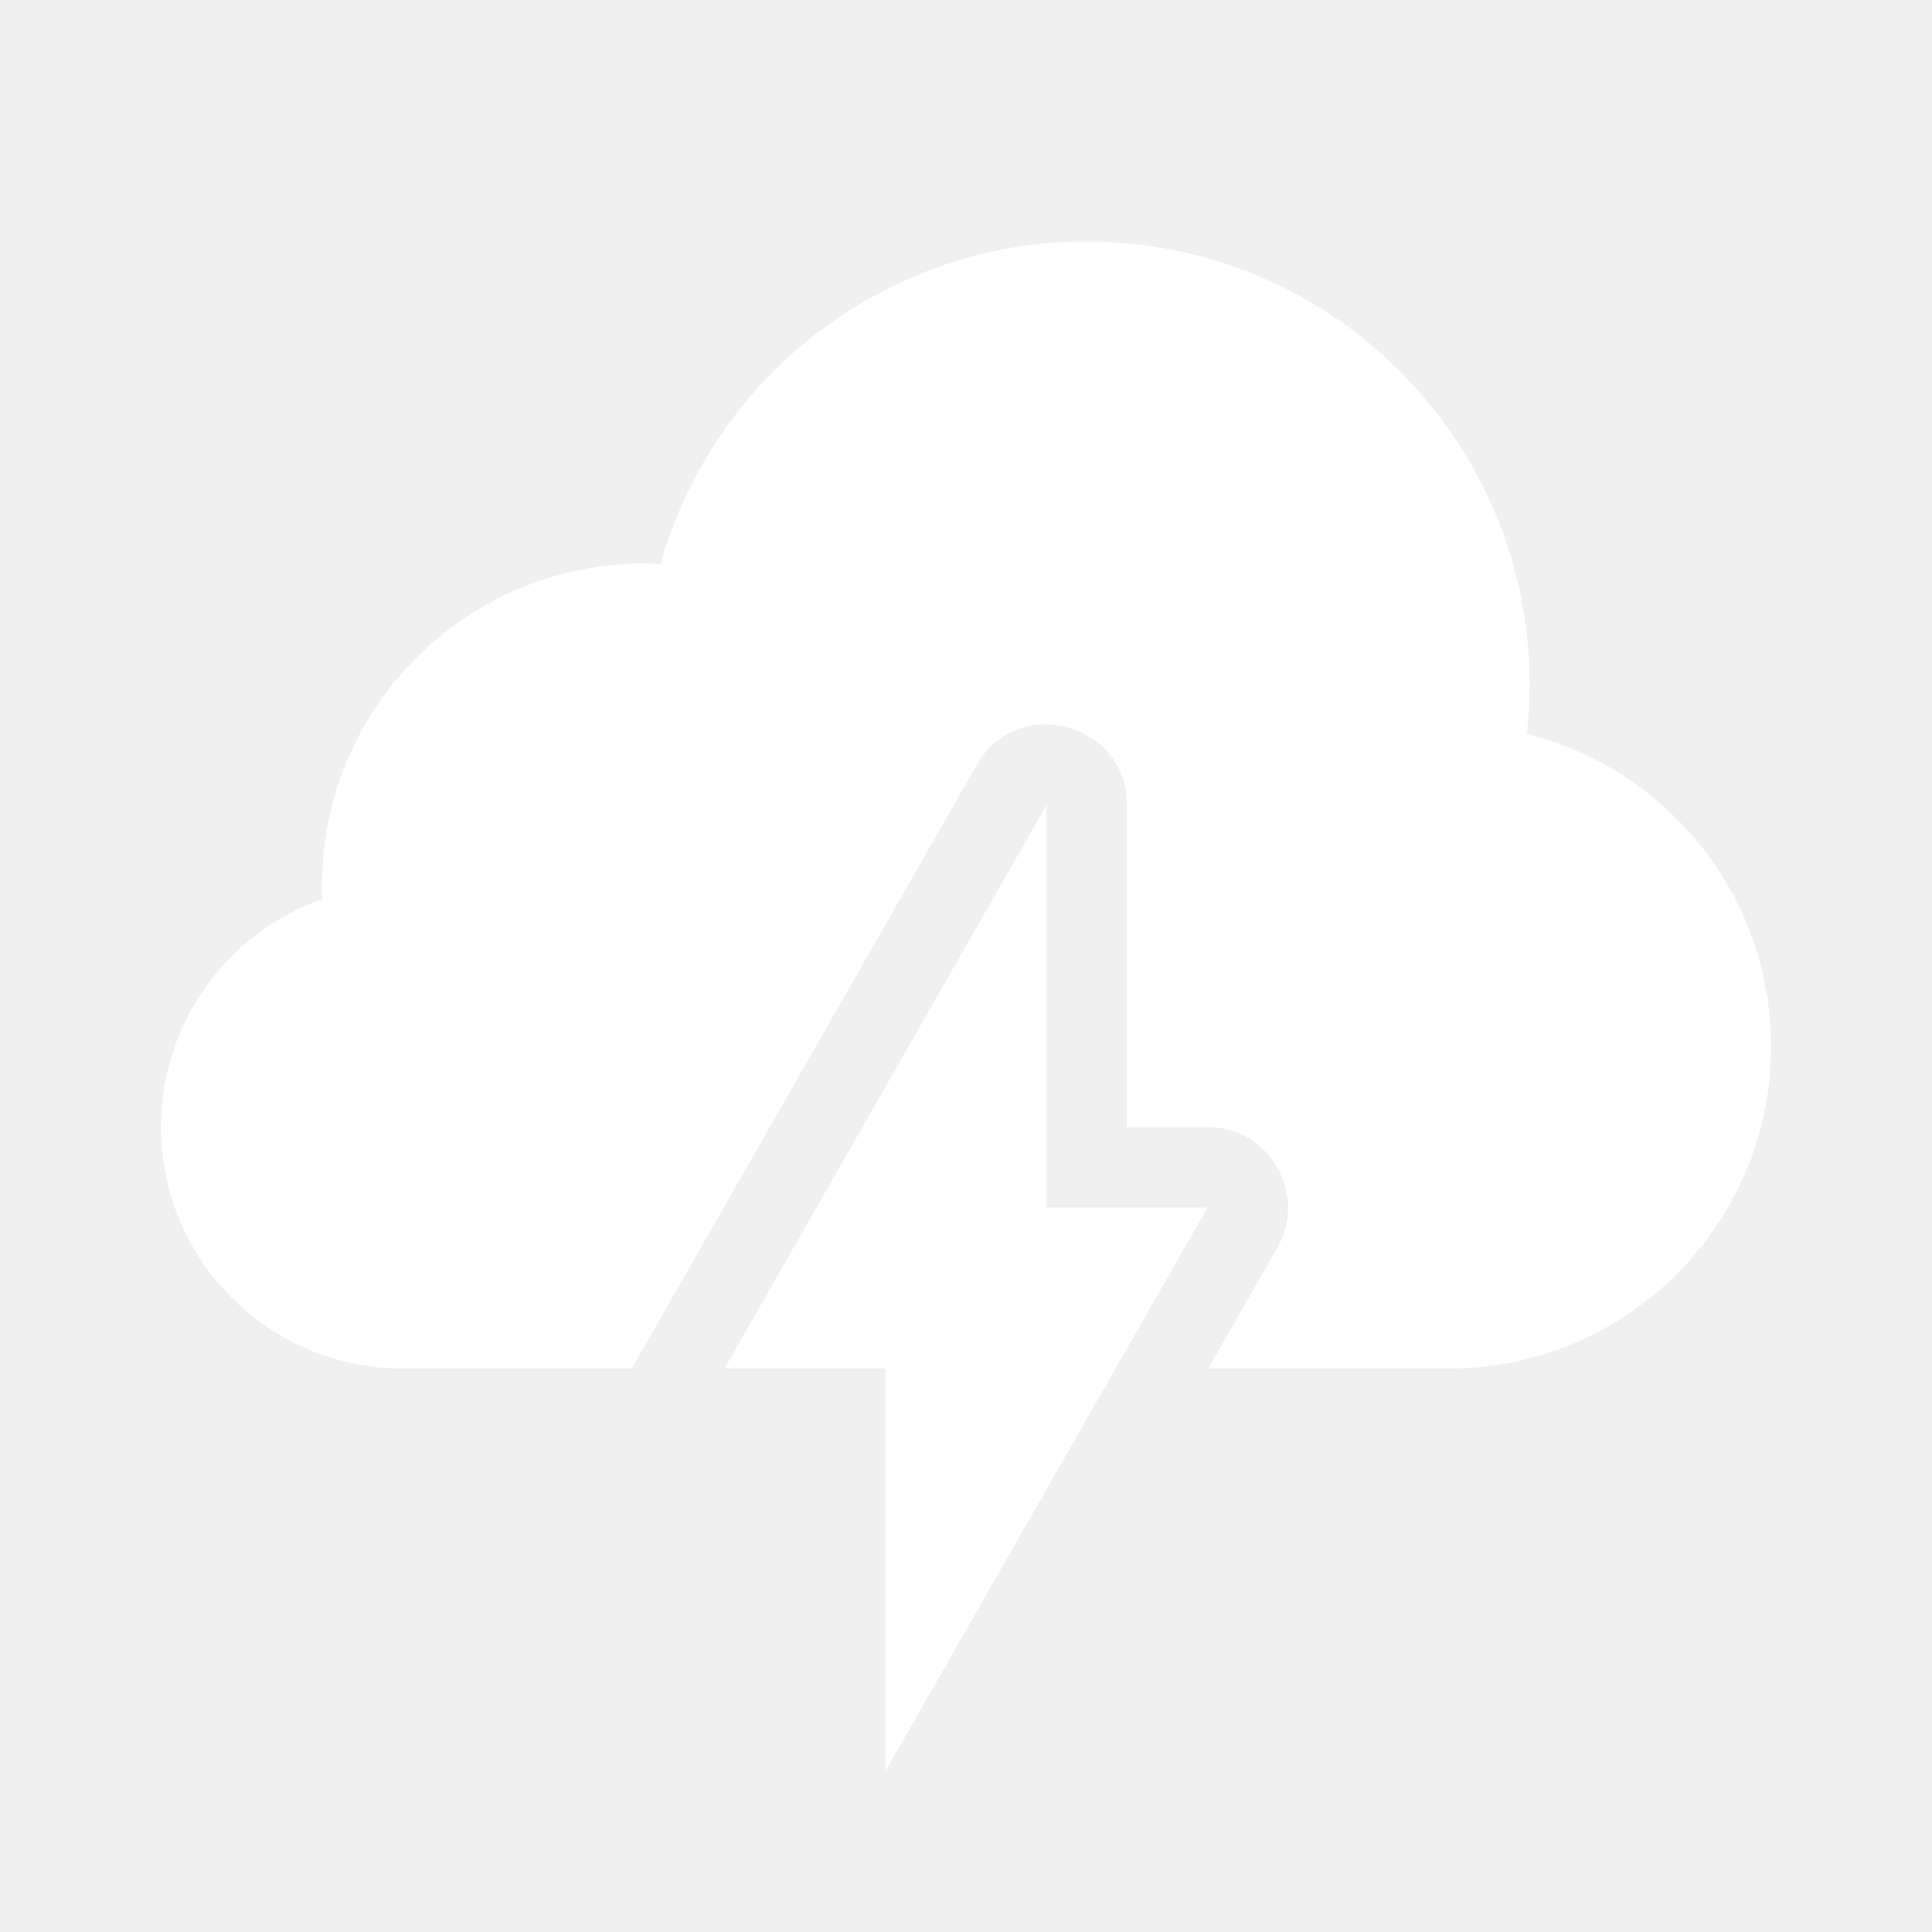
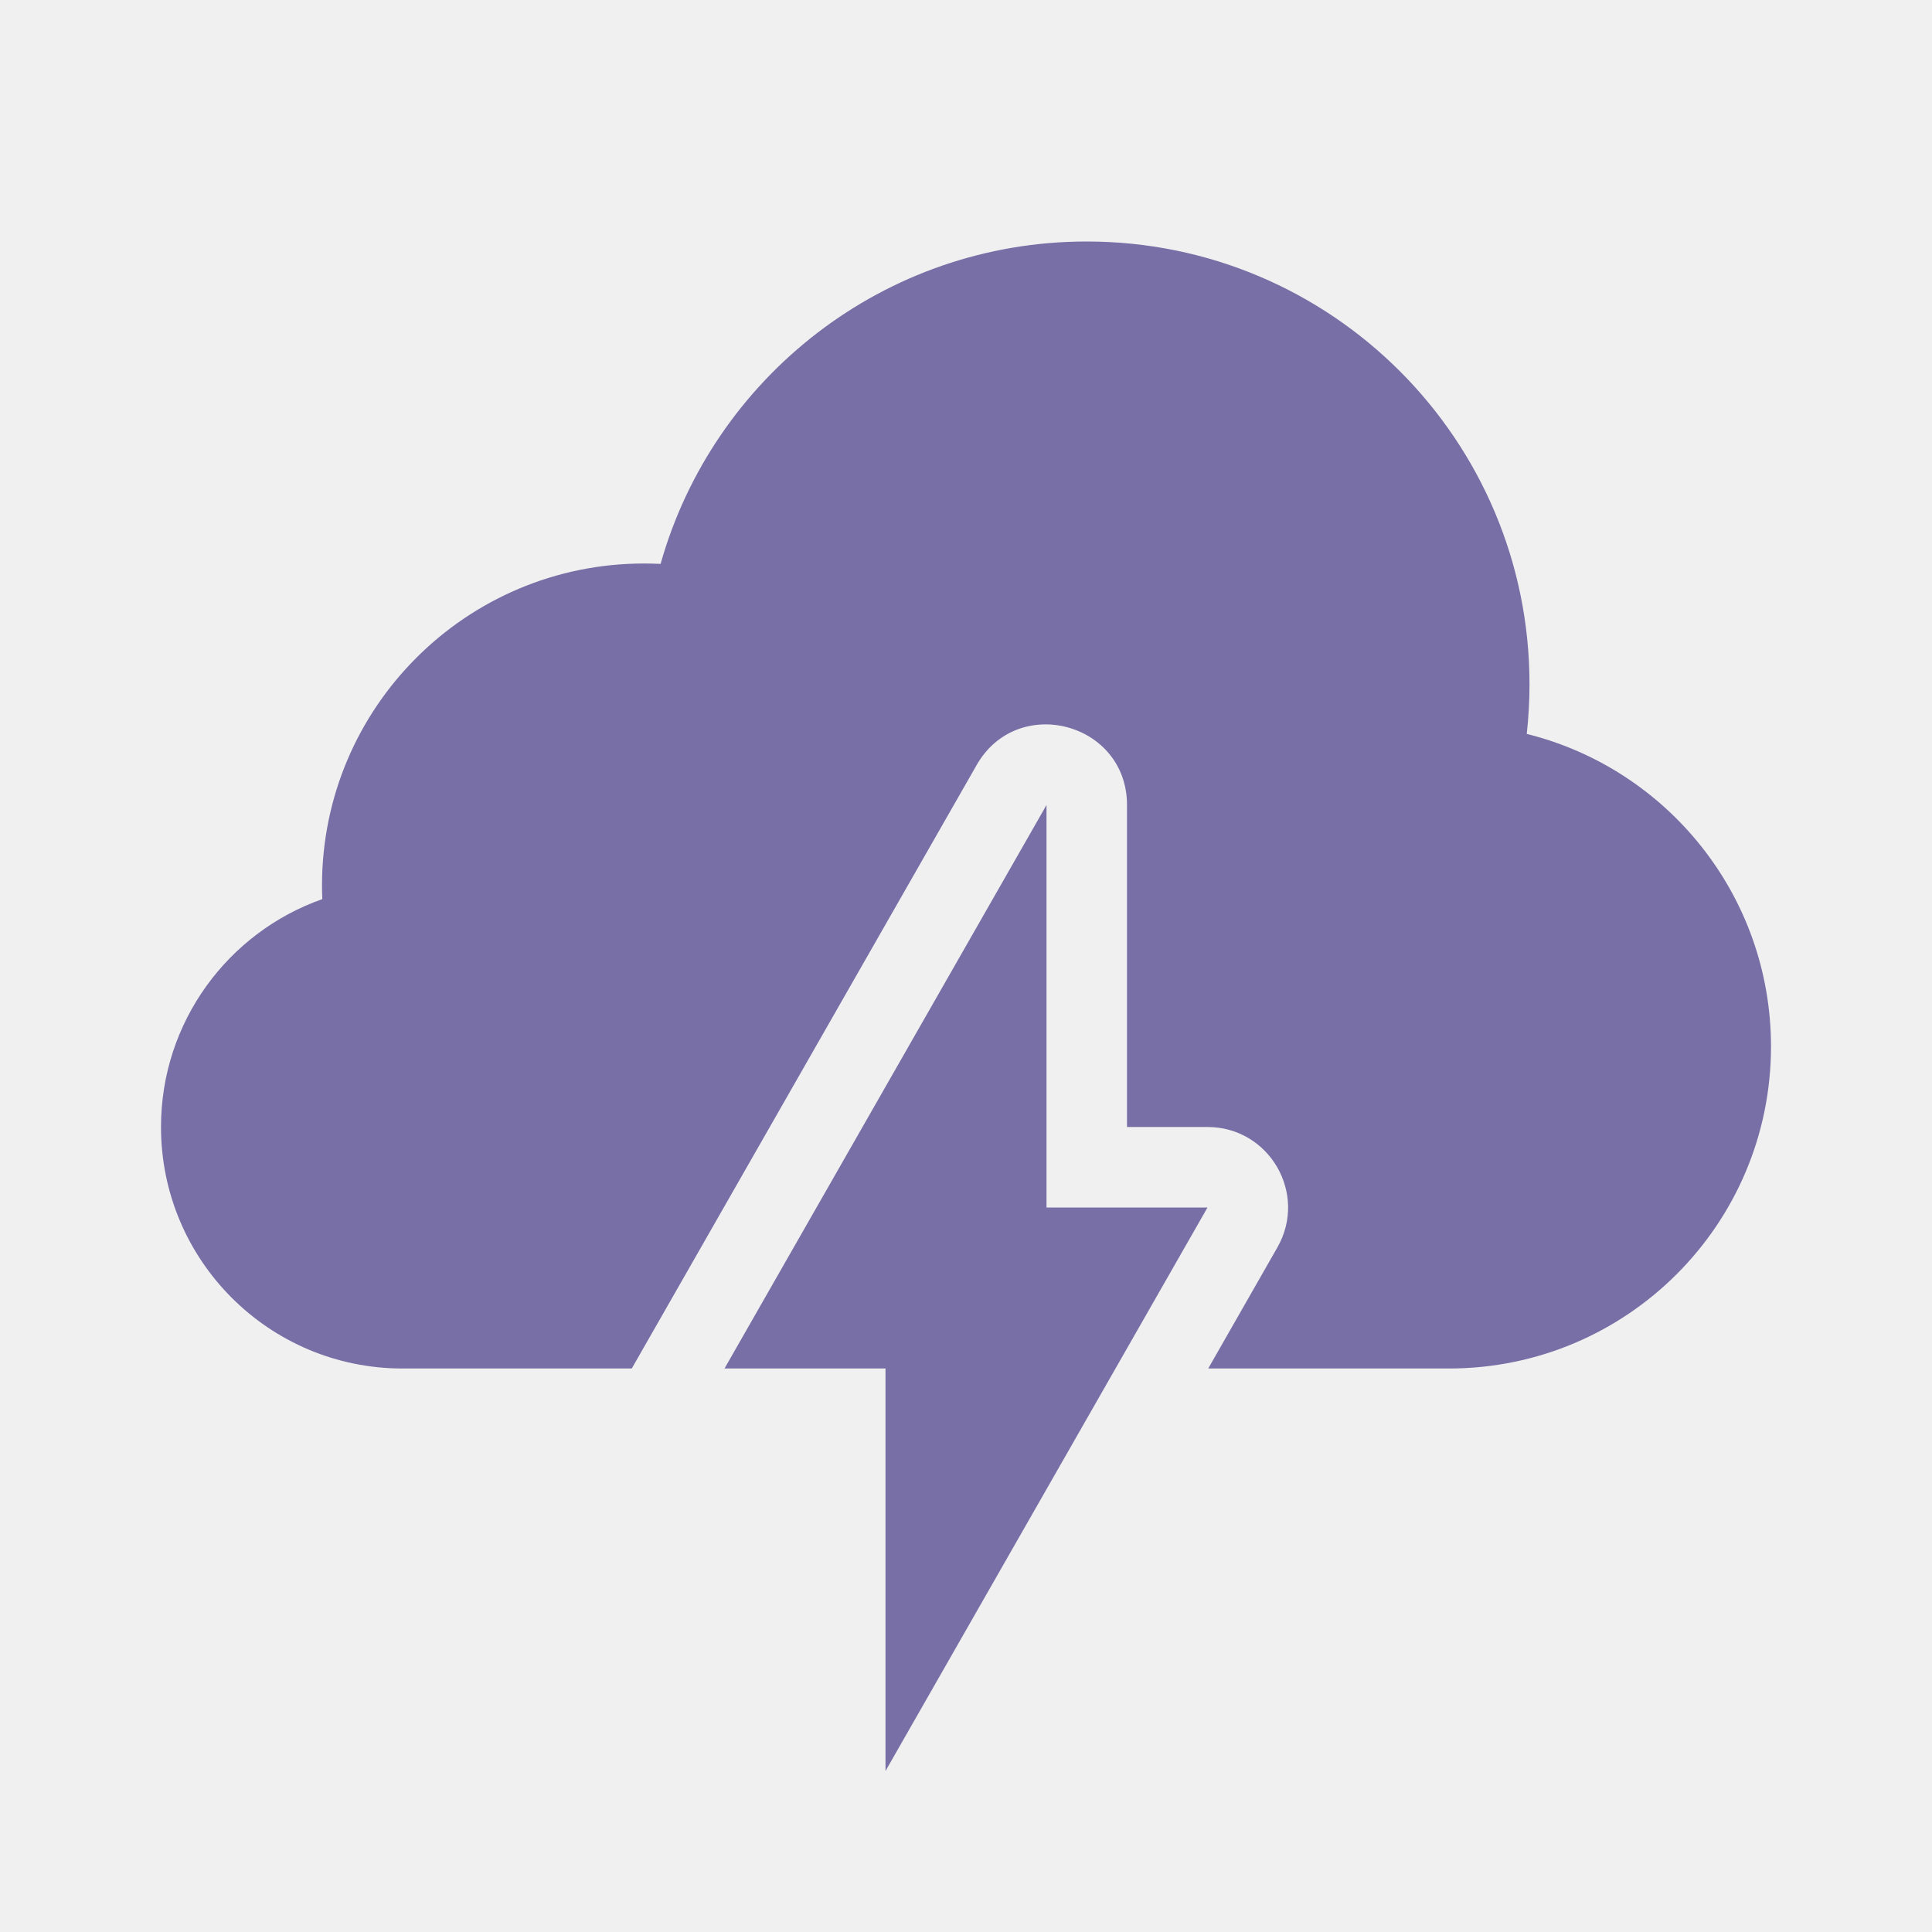
<svg xmlns="http://www.w3.org/2000/svg" width="24" height="24" viewBox="0 0 24 24" fill="none">
-   <path d="M15.009 17H18C20.209 17 22 15.209 22 13C22 11.124 20.708 9.549 18.966 9.117C18.988 8.915 19 8.709 19 8.5C19 5.462 16.538 3 13.5 3C10.981 3 8.857 4.694 8.206 7.005C8.137 7.002 8.069 7 8 7C5.791 7 4 8.791 4 11C4 11.057 4.001 11.113 4.004 11.169C2.836 11.58 2 12.693 2 14C2 15.657 3.343 17 5 17H7.848L12.132 9.504C12.64 8.614 14 8.975 14 10V14H15C15.768 14 16.249 14.829 15.868 15.496L15.009 17Z" fill="white" />
-   <path d="M9 17L13 10V15H15L11 22V17H9Z" fill="white" />
+   <path d="M15.009 17H18C20.209 17 22 15.209 22 13C22 11.124 20.708 9.549 18.966 9.117C18.988 8.915 19 8.709 19 8.5C19 5.462 16.538 3 13.5 3C10.981 3 8.857 4.694 8.206 7.005C8.137 7.002 8.069 7 8 7C5.791 7 4 8.791 4 11C4 11.057 4.001 11.113 4.004 11.169C2.836 11.58 2 12.693 2 14C2 15.657 3.343 17 5 17H7.848L12.132 9.504C12.64 8.614 14 8.975 14 10V14H15C15.768 14 16.249 14.829 15.868 15.496L15.009 17Z" fill="#786fa6" />
+   <path d="M9 17L13 10V15H15L11 22V17H9Z" fill="#786fa6" />
</svg>
